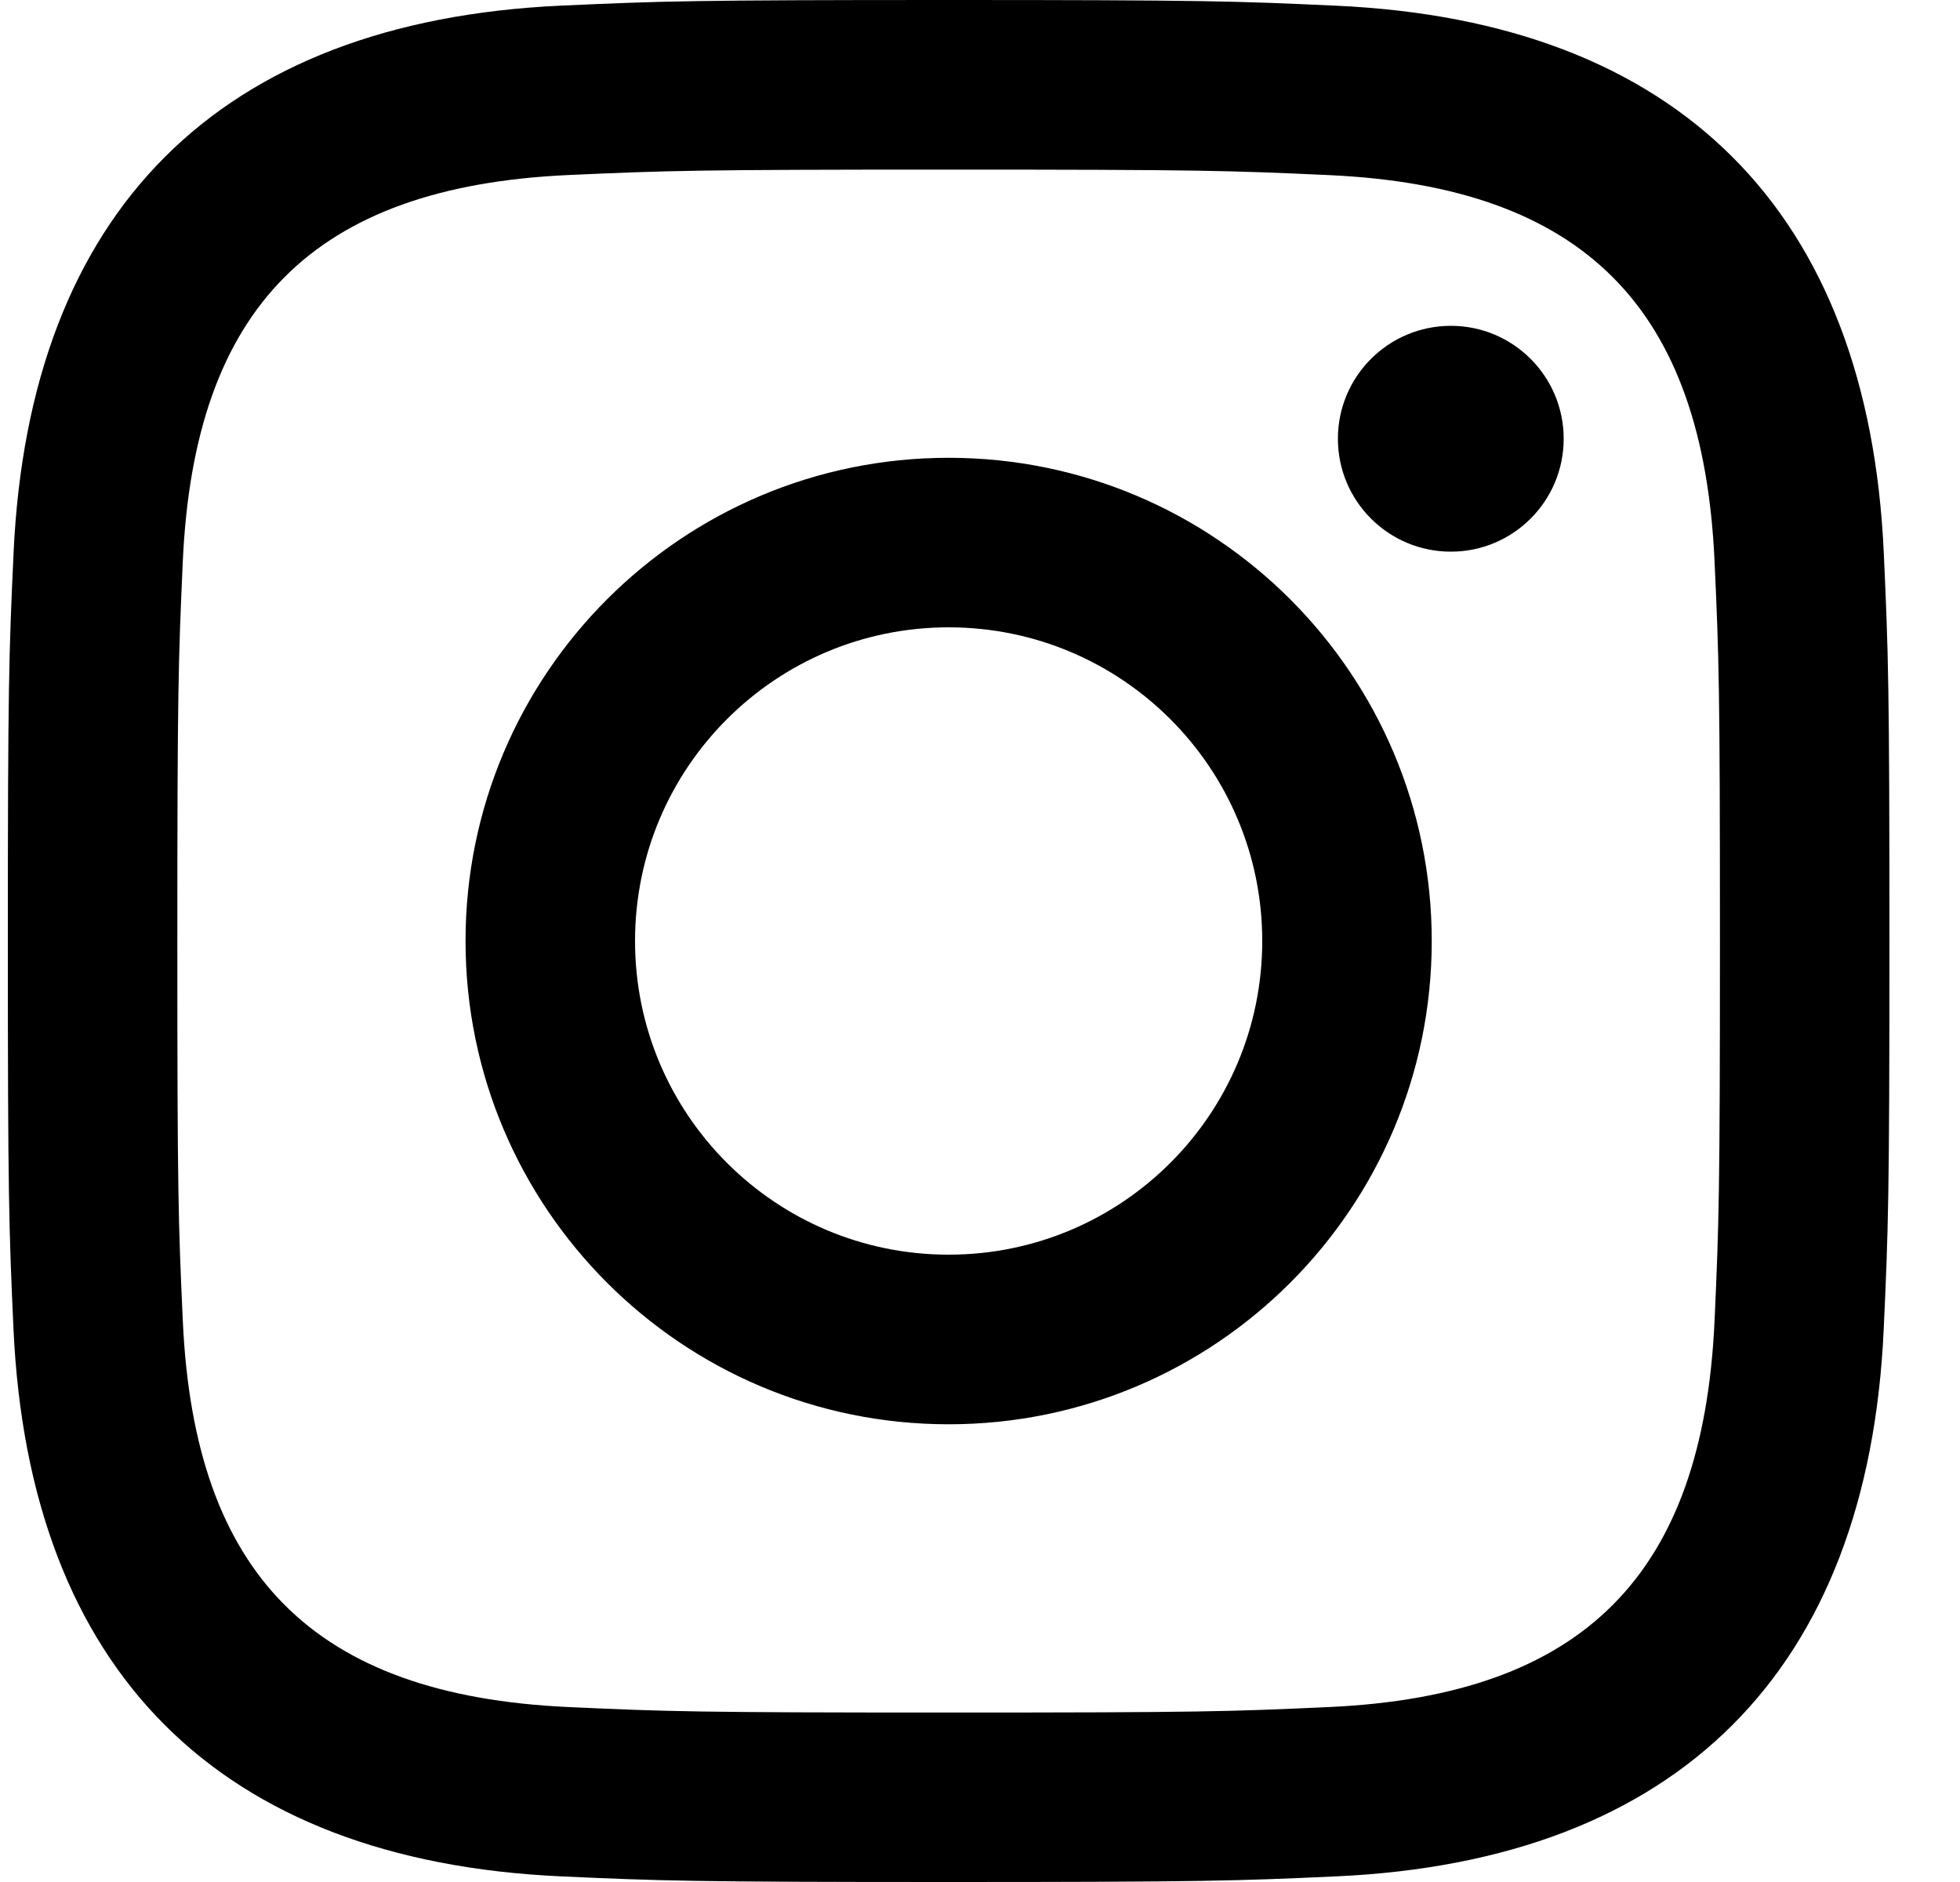
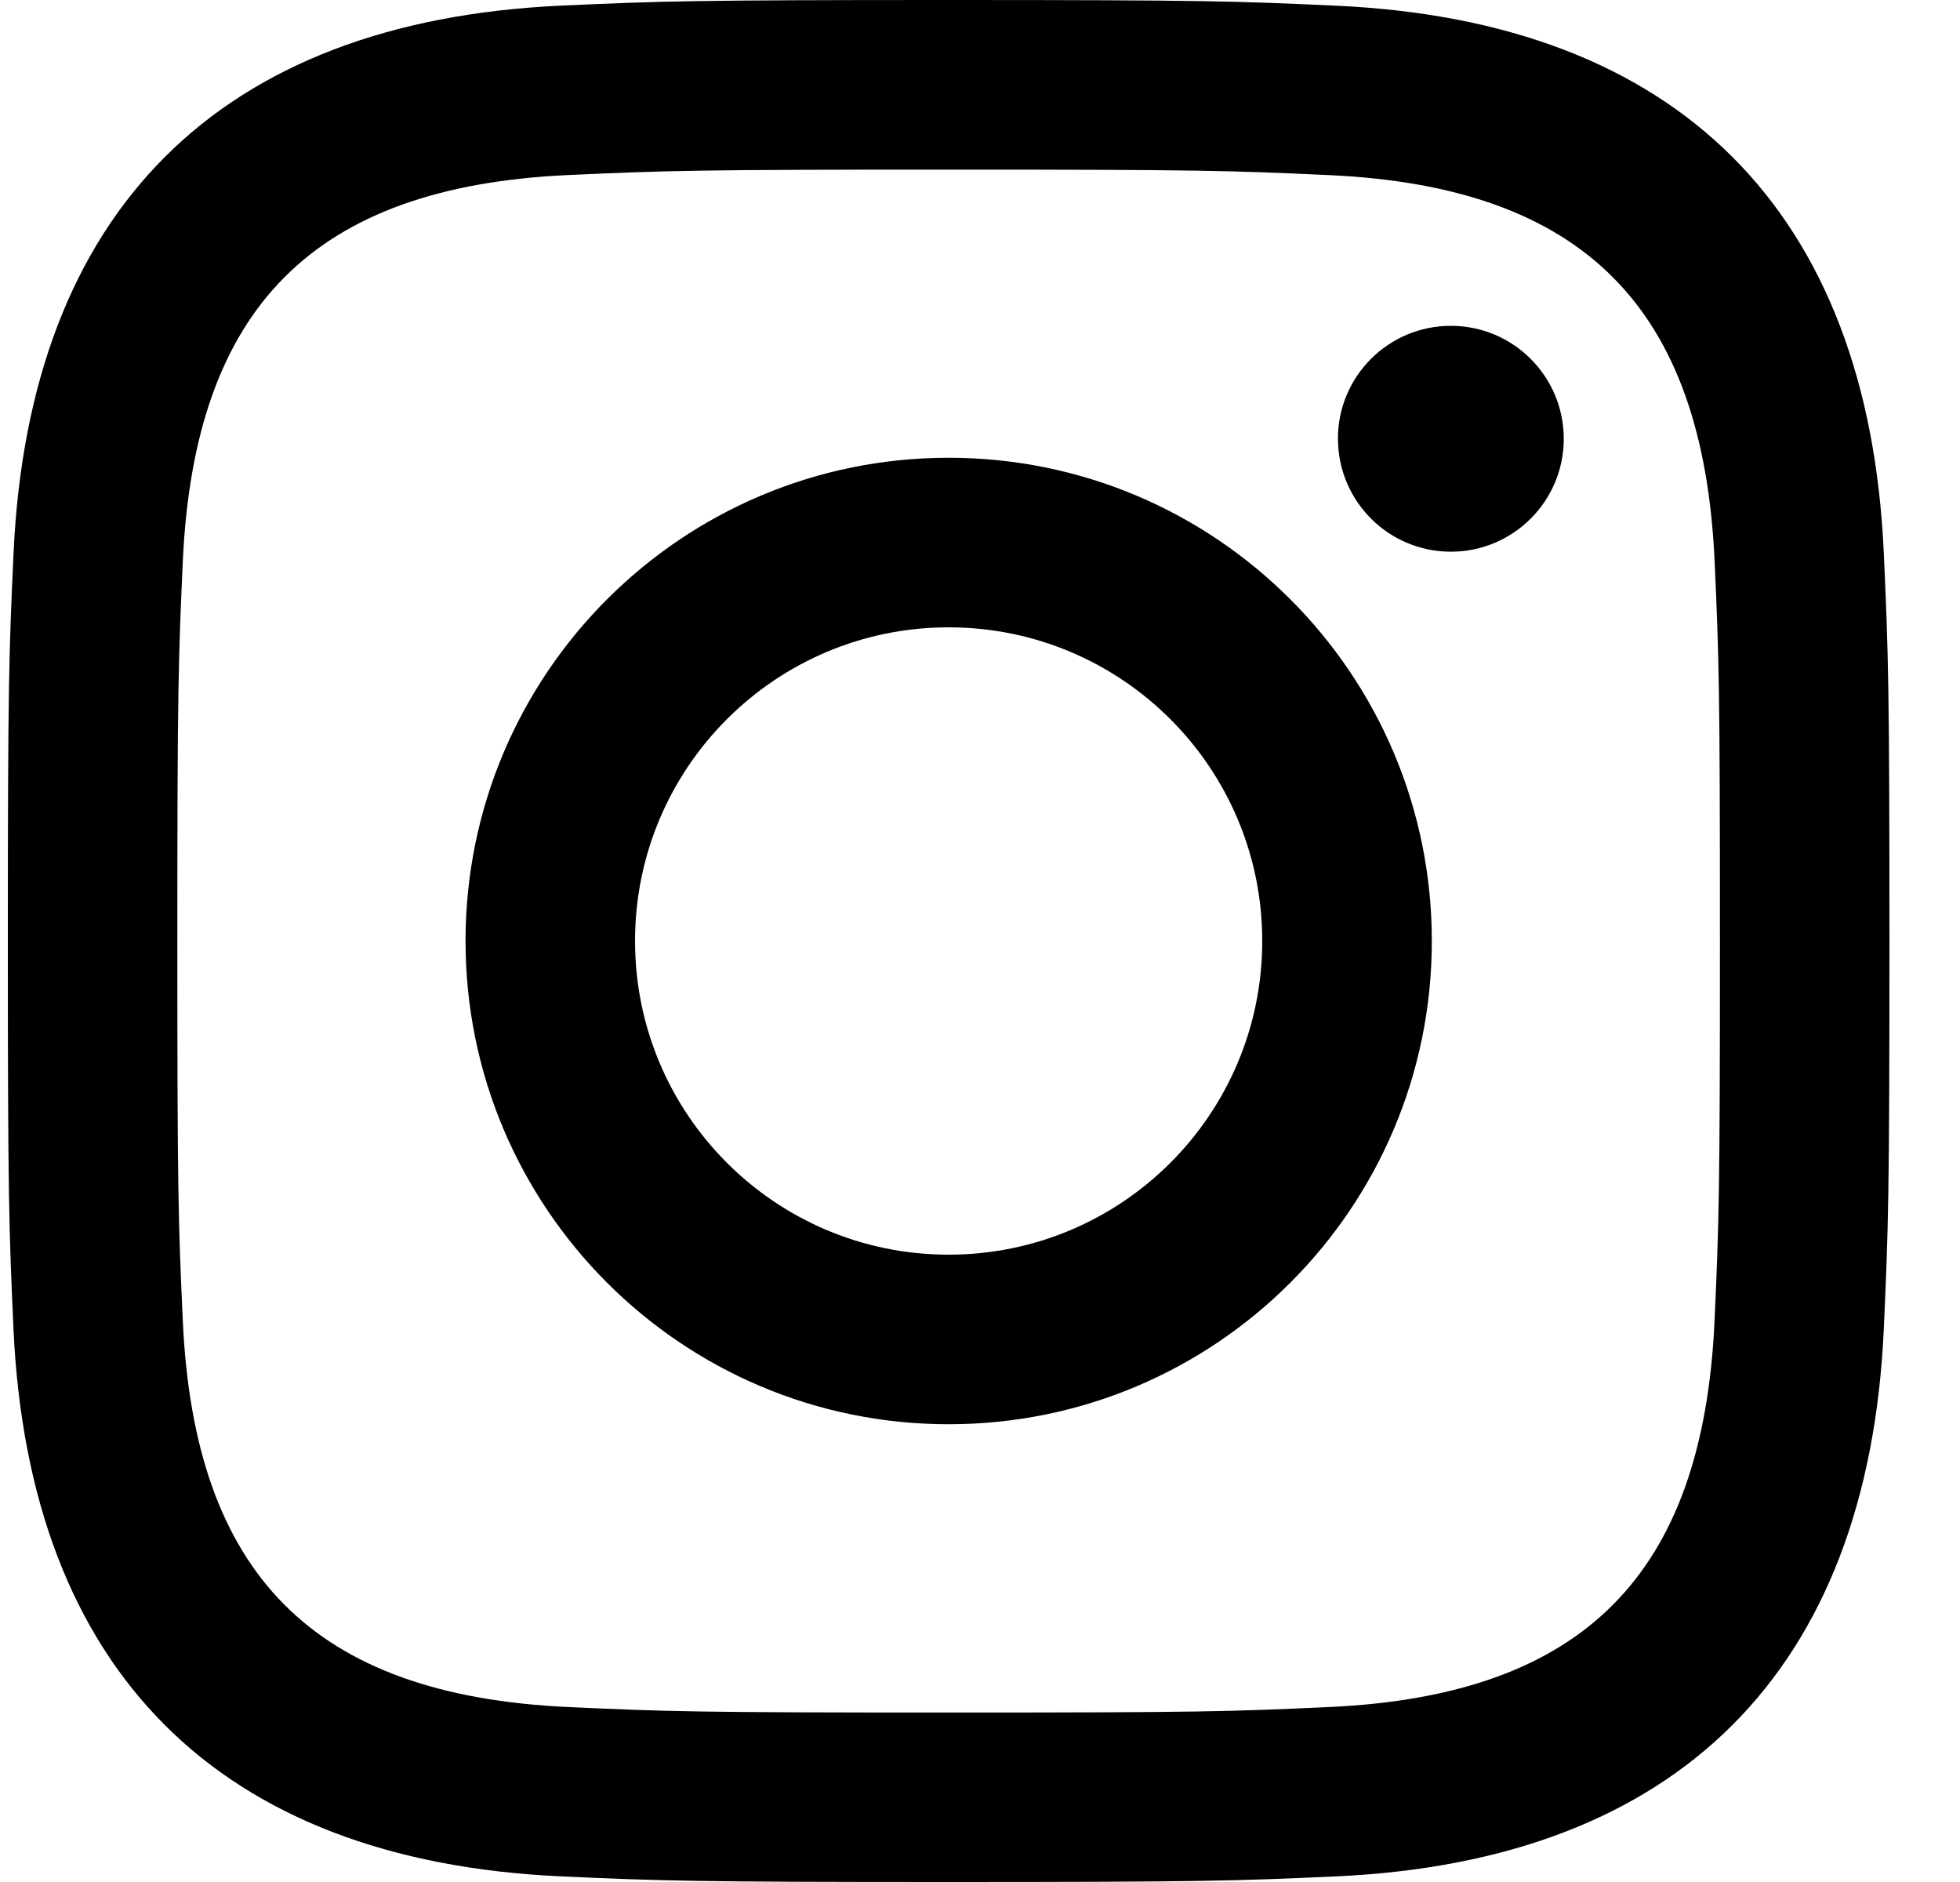
- <svg xmlns="http://www.w3.org/2000/svg" width="25" height="24" viewBox="0 0 25 24" fill="currentColor">
-   <path fill-rule="evenodd" clip-rule="evenodd" d="M12.1 0C8.841 0 8.433 0.014 7.153 0.072C2.795 0.272 0.373 2.69 0.173 7.052C0.114 8.333 0.1 8.741 0.1 12C0.1 15.259 0.114 15.668 0.172 16.948C0.372 21.306 2.79 23.728 7.152 23.928C8.433 23.986 8.841 24 12.1 24C15.359 24 15.768 23.986 17.048 23.928C21.402 23.728 23.83 21.31 24.027 16.948C24.086 15.668 24.1 15.259 24.1 12C24.1 8.741 24.086 8.333 24.028 7.053C23.832 2.699 21.411 0.273 17.049 0.073C15.768 0.014 15.359 0 12.1 0ZM12.1 2.163C15.304 2.163 15.684 2.175 16.95 2.233C20.202 2.381 21.721 3.924 21.869 7.152C21.927 8.417 21.938 8.797 21.938 12.001C21.938 15.206 21.926 15.585 21.869 16.85C21.72 20.075 20.205 21.621 16.95 21.769C15.684 21.827 15.306 21.839 12.1 21.839C8.896 21.839 8.516 21.827 7.251 21.769C3.991 21.62 2.48 20.07 2.332 16.849C2.274 15.584 2.262 15.205 2.262 12C2.262 8.796 2.275 8.417 2.332 7.151C2.481 3.924 3.996 2.38 7.251 2.232C8.517 2.175 8.896 2.163 12.1 2.163ZM5.938 12C5.938 8.597 8.697 5.838 12.1 5.838C15.503 5.838 18.262 8.597 18.262 12C18.262 15.404 15.503 18.163 12.1 18.163C8.697 18.163 5.938 15.403 5.938 12ZM12.1 16C9.891 16 8.1 14.21 8.1 12C8.1 9.791 9.891 8 12.1 8C14.309 8 16.1 9.791 16.1 12C16.1 14.21 14.309 16 12.1 16ZM17.065 5.595C17.065 4.8 17.71 4.155 18.506 4.155C19.301 4.155 19.945 4.8 19.945 5.595C19.945 6.39 19.301 7.035 18.506 7.035C17.71 7.035 17.065 6.39 17.065 5.595Z" fill="currentColor" />
+ <svg xmlns="http://www.w3.org/2000/svg" width="25" height="24" fill="currentColor">
+   <path fill-rule="evenodd" clip-rule="evenodd" d="M12.1 0C8.841 0 8.433.014 7.153.072 2.795.272.373 2.69.173 7.052.114 8.333.1 8.741.1 12c0 3.259.014 3.668.072 4.948.2 4.358 2.618 6.78 6.98 6.98 1.281.058 1.69.072 4.948.072 3.26 0 3.668-.014 4.948-.072 4.354-.2 6.782-2.618 6.98-6.98.058-1.28.072-1.689.072-4.948 0-3.259-.014-3.667-.072-4.947-.196-4.354-2.617-6.78-6.979-6.98C15.77.014 15.36 0 12.1 0Zm0 2.163c3.204 0 3.584.012 4.85.07 3.252.148 4.771 1.691 4.92 4.919.057 1.265.068 1.645.068 4.849 0 3.205-.012 3.584-.069 4.849-.149 3.225-1.664 4.771-4.919 4.919-1.266.058-1.644.07-4.85.07-3.204 0-3.584-.012-4.849-.07-3.26-.149-4.77-1.699-4.919-4.92-.058-1.265-.07-1.644-.07-4.849 0-3.204.013-3.583.07-4.849.15-3.227 1.664-4.771 4.92-4.919 1.265-.057 1.644-.069 4.848-.069ZM5.938 12a6.162 6.162 0 1 1 12.325 0 6.162 6.162 0 0 1-12.325 0Zm6.162 4a4 4 0 1 1 0-8 4 4 0 0 1 0 8Zm4.965-10.405a1.44 1.44 0 1 1 2.881.001 1.44 1.44 0 0 1-2.88-.001Z" />
</svg>
